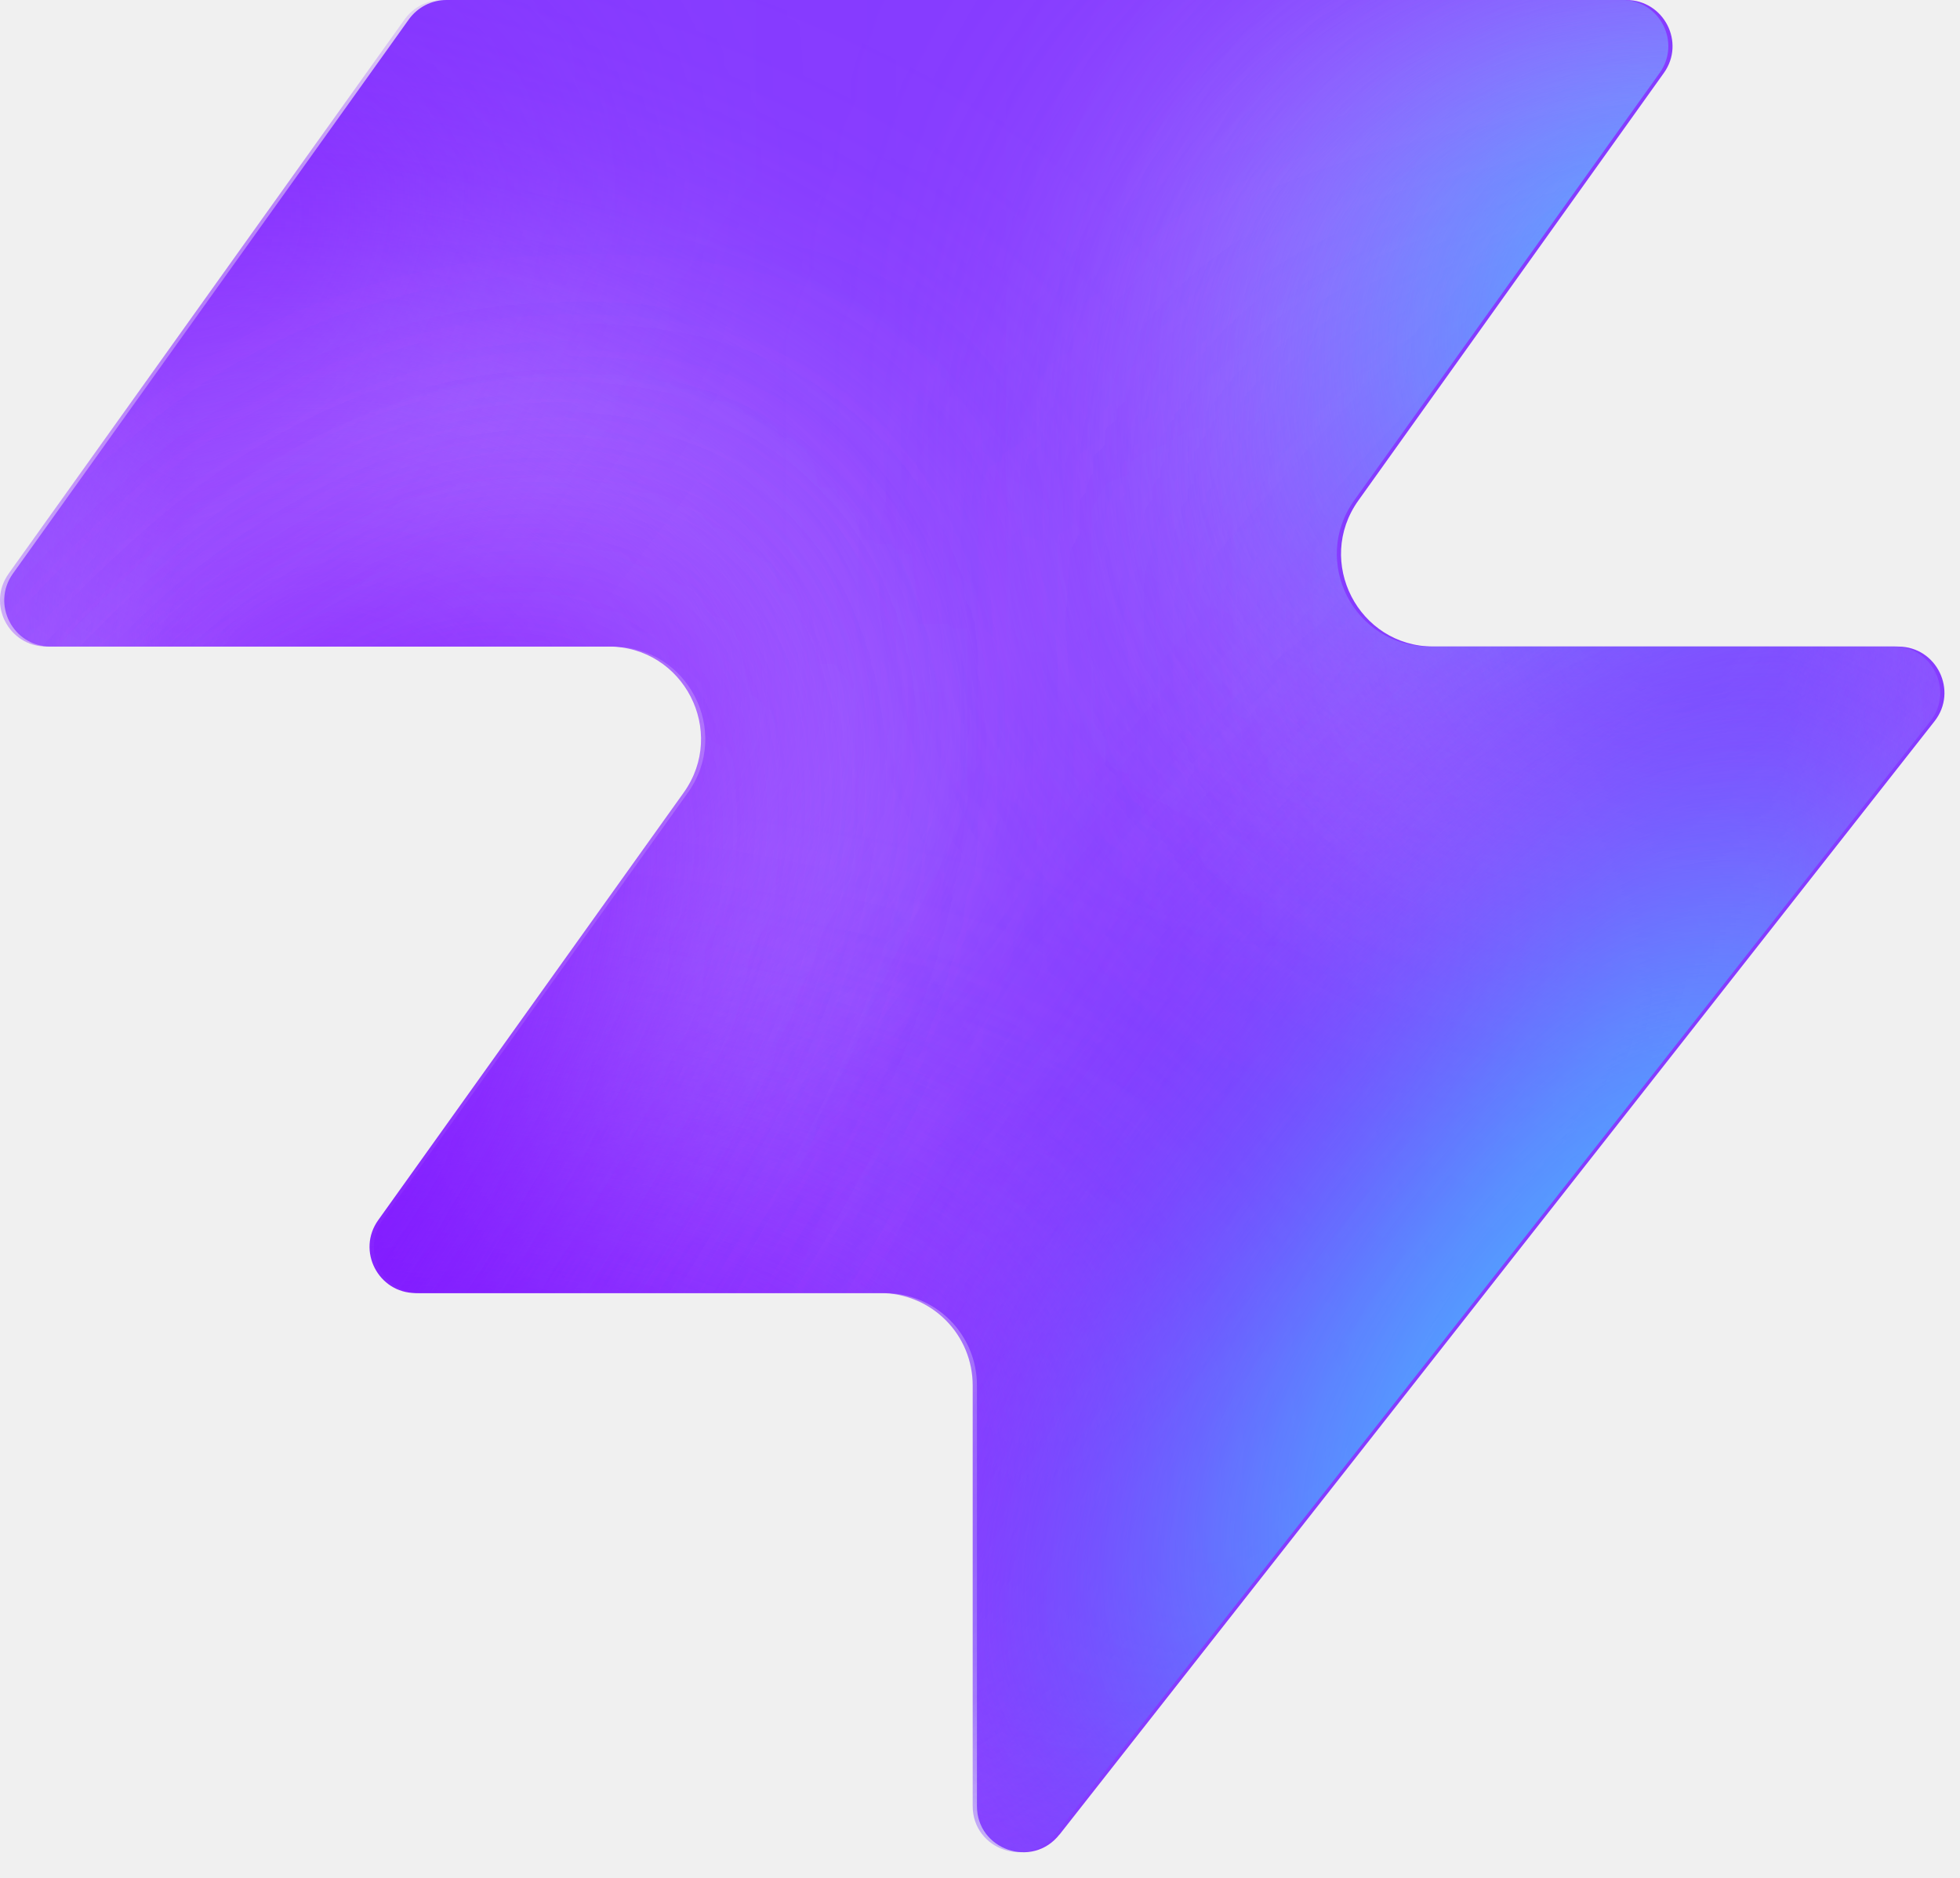
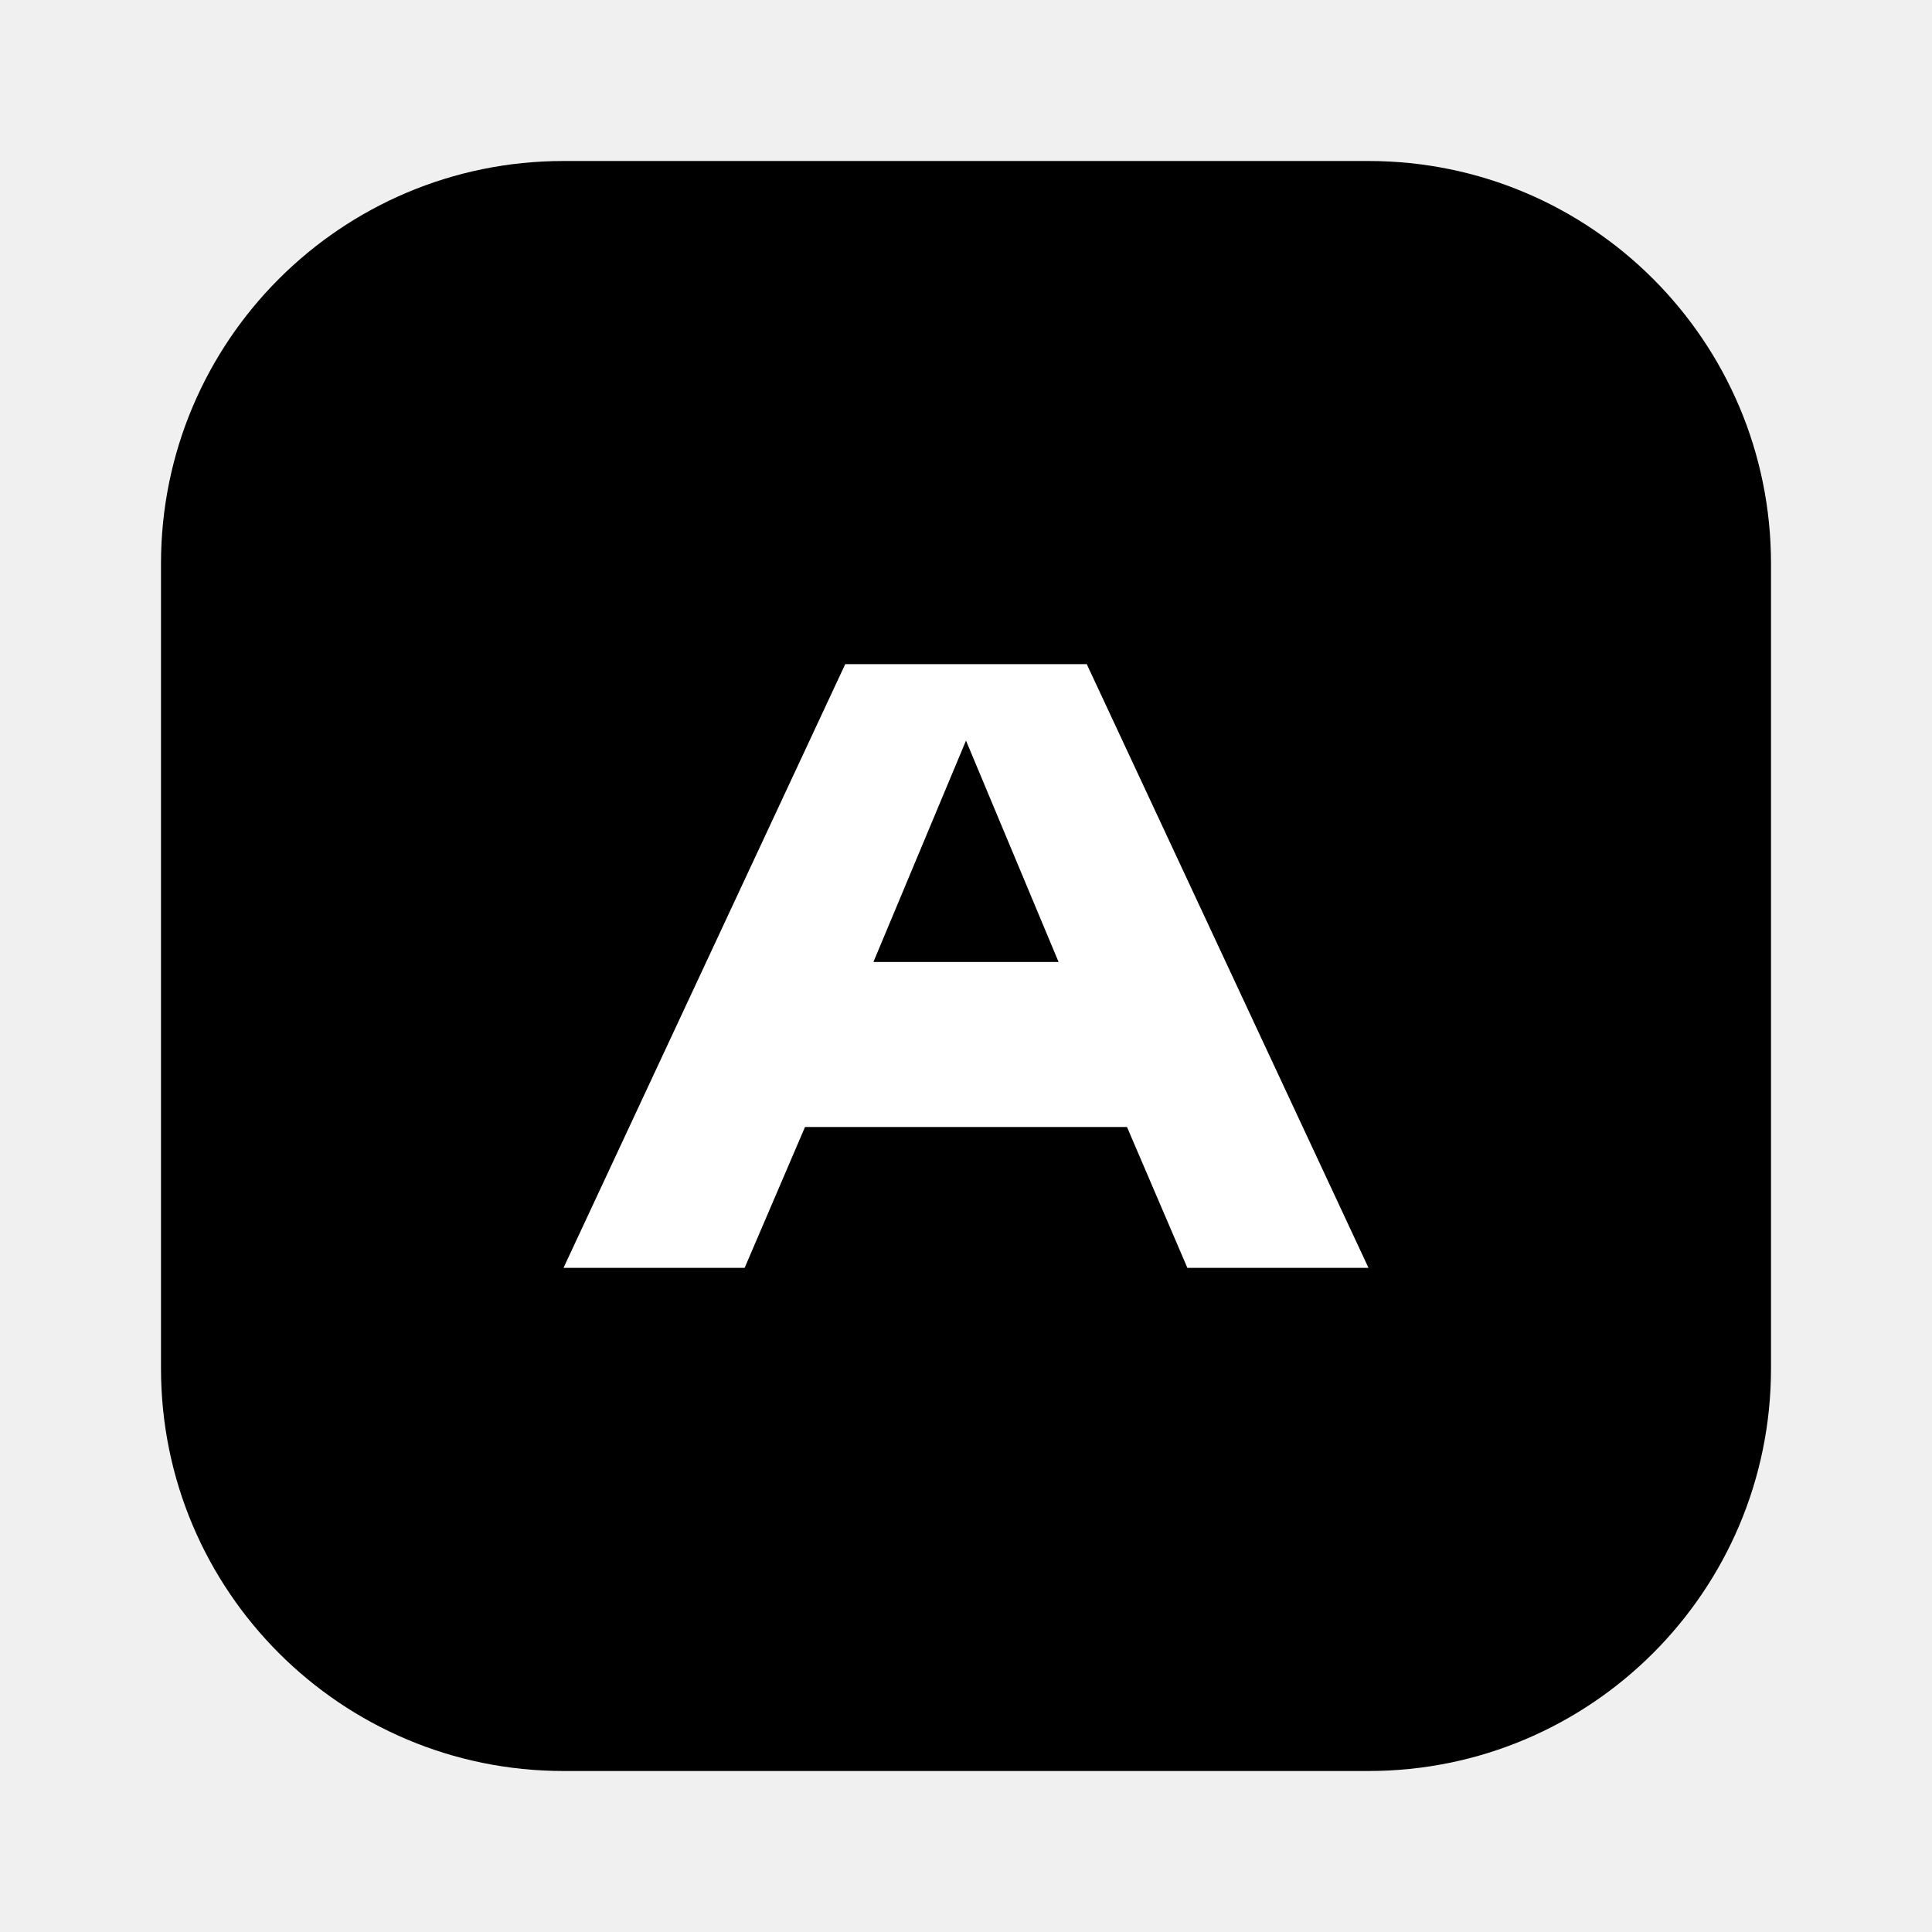
- <svg xmlns="http://www.w3.org/2000/svg" width="48" height="46" fill="none" viewBox="0 0 48 46">
-   <path fill="#863bff" d="M25.946 44.938c-.664.845-2.021.375-2.021-.698V33.937a2.26 2.26 0 0 0-2.262-2.262H10.287c-.92 0-1.456-1.04-.92-1.788l7.48-10.471c1.07-1.497 0-3.578-1.842-3.578H1.237c-.92 0-1.456-1.04-.92-1.788L10.013.474c.214-.297.556-.474.92-.474h28.894c.92 0 1.456 1.04.92 1.788l-7.48 10.471c-1.07 1.498 0 3.579 1.842 3.579h11.377c.943 0 1.473 1.088.89 1.83L25.947 44.94z" style="fill:#863bff;fill:color(display-p3 .525 .23 1);fill-opacity:1" />
-   <mask id="a" width="48" height="46" x="0" y="0" maskUnits="userSpaceOnUse" style="mask-type:alpha">
-     <path fill="#000" d="M25.842 44.938c-.664.844-2.021.375-2.021-.698V33.937a2.26 2.26 0 0 0-2.262-2.262H10.183c-.92 0-1.456-1.04-.92-1.788l7.48-10.471c1.07-1.498 0-3.579-1.842-3.579H1.133c-.92 0-1.456-1.04-.92-1.787L9.91.473c.214-.297.556-.474.92-.474h28.894c.92 0 1.456 1.04.92 1.788l-7.48 10.471c-1.07 1.498 0 3.578 1.842 3.578h11.377c.943 0 1.473 1.088.89 1.832L25.843 44.94z" style="fill:#000;fill-opacity:1" />
-   </mask>
-   <g mask="url(#a)">
-     <g filter="url(#b)">
-       <ellipse cx="5.508" cy="14.704" fill="#ede6ff" rx="5.508" ry="14.704" style="fill:#ede6ff;fill:color(display-p3 .927 .903 1);fill-opacity:1" transform="matrix(.00324 1 1 -.00324 -4.47 31.516)" />
-     </g>
-     <g filter="url(#c)">
-       <ellipse cx="10.399" cy="29.851" fill="#ede6ff" rx="10.399" ry="29.851" style="fill:#ede6ff;fill:color(display-p3 .927 .903 1);fill-opacity:1" transform="matrix(.00324 1 1 -.00324 -39.328 7.883)" />
-     </g>
-     <g filter="url(#d)">
-       <ellipse cx="5.508" cy="30.487" fill="#7e14ff" rx="5.508" ry="30.487" style="fill:#7e14ff;fill:color(display-p3 .492 .077 1);fill-opacity:1" transform="rotate(89.814 -25.913 -14.639)scale(1 -1)" />
-     </g>
-     <g filter="url(#e)">
-       <ellipse cx="5.508" cy="30.599" fill="#7e14ff" rx="5.508" ry="30.599" style="fill:#7e14ff;fill:color(display-p3 .492 .077 1);fill-opacity:1" transform="rotate(89.814 -32.644 -3.334)scale(1 -1)" />
-     </g>
-     <g filter="url(#f)">
-       <ellipse cx="5.508" cy="30.599" fill="#7e14ff" rx="5.508" ry="30.599" style="fill:#7e14ff;fill:color(display-p3 .492 .077 1);fill-opacity:1" transform="matrix(.00324 1 1 -.00324 -34.34 30.47)" />
-     </g>
-     <g filter="url(#g)">
-       <ellipse cx="14.072" cy="22.078" fill="#ede6ff" rx="14.072" ry="22.078" style="fill:#ede6ff;fill:color(display-p3 .927 .903 1);fill-opacity:1" transform="rotate(93.35 24.506 48.493)scale(-1 1)" />
-     </g>
-     <g filter="url(#h)">
-       <ellipse cx="3.47" cy="21.501" fill="#7e14ff" rx="3.47" ry="21.501" style="fill:#7e14ff;fill:color(display-p3 .492 .077 1);fill-opacity:1" transform="rotate(89.009 28.708 47.59)scale(-1 1)" />
-     </g>
-     <g filter="url(#i)">
-       <ellipse cx="3.47" cy="21.501" fill="#7e14ff" rx="3.47" ry="21.501" style="fill:#7e14ff;fill:color(display-p3 .492 .077 1);fill-opacity:1" transform="rotate(89.009 28.708 47.59)scale(-1 1)" />
-     </g>
-     <g filter="url(#j)">
-       <ellipse cx=".387" cy="8.972" fill="#7e14ff" rx="4.407" ry="29.108" style="fill:#7e14ff;fill:color(display-p3 .492 .077 1);fill-opacity:1" transform="rotate(39.51 .387 8.972)" />
-     </g>
-     <g filter="url(#k)">
-       <ellipse cx="47.523" cy="-6.092" fill="#7e14ff" rx="4.407" ry="29.108" style="fill:#7e14ff;fill:color(display-p3 .492 .077 1);fill-opacity:1" transform="rotate(37.892 47.523 -6.092)" />
-     </g>
-     <g filter="url(#l)">
-       <ellipse cx="41.412" cy="6.333" fill="#47bfff" rx="5.971" ry="9.665" style="fill:#47bfff;fill:color(display-p3 .28 .748 1);fill-opacity:1" transform="rotate(37.892 41.412 6.333)" />
-     </g>
-     <g filter="url(#m)">
-       <ellipse cx="-1.879" cy="38.332" fill="#7e14ff" rx="4.407" ry="29.108" style="fill:#7e14ff;fill:color(display-p3 .492 .077 1);fill-opacity:1" transform="rotate(37.892 -1.88 38.332)" />
-     </g>
-     <g filter="url(#n)">
-       <ellipse cx="-1.879" cy="38.332" fill="#7e14ff" rx="4.407" ry="29.108" style="fill:#7e14ff;fill:color(display-p3 .492 .077 1);fill-opacity:1" transform="rotate(37.892 -1.88 38.332)" />
-     </g>
-     <g filter="url(#o)">
-       <ellipse cx="35.651" cy="29.907" fill="#7e14ff" rx="4.407" ry="29.108" style="fill:#7e14ff;fill:color(display-p3 .492 .077 1);fill-opacity:1" transform="rotate(37.892 35.651 29.907)" />
-     </g>
-     <g filter="url(#p)">
-       <ellipse cx="38.418" cy="32.4" fill="#47bfff" rx="5.971" ry="15.297" style="fill:#47bfff;fill:color(display-p3 .28 .748 1);fill-opacity:1" transform="rotate(37.892 38.418 32.4)" />
-     </g>
-   </g>
-   <defs>
-     <filter id="b" width="60.045" height="41.654" x="-19.77" y="16.149" color-interpolation-filters="sRGB" filterUnits="userSpaceOnUse">
-       <feFlood flood-opacity="0" result="BackgroundImageFix" />
-       <feBlend in="SourceGraphic" in2="BackgroundImageFix" result="shape" />
-       <feGaussianBlur result="effect1_foregroundBlur_2002_17158" stdDeviation="7.659" />
-     </filter>
-     <filter id="c" width="90.34" height="51.437" x="-54.613" y="-7.533" color-interpolation-filters="sRGB" filterUnits="userSpaceOnUse">
-       <feFlood flood-opacity="0" result="BackgroundImageFix" />
-       <feBlend in="SourceGraphic" in2="BackgroundImageFix" result="shape" />
-       <feGaussianBlur result="effect1_foregroundBlur_2002_17158" stdDeviation="7.659" />
-     </filter>
-     <filter id="d" width="79.355" height="29.4" x="-49.64" y="2.03" color-interpolation-filters="sRGB" filterUnits="userSpaceOnUse">
-       <feFlood flood-opacity="0" result="BackgroundImageFix" />
-       <feBlend in="SourceGraphic" in2="BackgroundImageFix" result="shape" />
-       <feGaussianBlur result="effect1_foregroundBlur_2002_17158" stdDeviation="4.596" />
-     </filter>
-     <filter id="e" width="79.579" height="29.4" x="-45.045" y="20.029" color-interpolation-filters="sRGB" filterUnits="userSpaceOnUse">
-       <feFlood flood-opacity="0" result="BackgroundImageFix" />
-       <feBlend in="SourceGraphic" in2="BackgroundImageFix" result="shape" />
-       <feGaussianBlur result="effect1_foregroundBlur_2002_17158" stdDeviation="4.596" />
-     </filter>
-     <filter id="f" width="79.579" height="29.4" x="-43.513" y="21.178" color-interpolation-filters="sRGB" filterUnits="userSpaceOnUse">
-       <feFlood flood-opacity="0" result="BackgroundImageFix" />
-       <feBlend in="SourceGraphic" in2="BackgroundImageFix" result="shape" />
-       <feGaussianBlur result="effect1_foregroundBlur_2002_17158" stdDeviation="4.596" />
-     </filter>
-     <filter id="g" width="74.749" height="58.852" x="15.756" y="-17.901" color-interpolation-filters="sRGB" filterUnits="userSpaceOnUse">
-       <feFlood flood-opacity="0" result="BackgroundImageFix" />
-       <feBlend in="SourceGraphic" in2="BackgroundImageFix" result="shape" />
-       <feGaussianBlur result="effect1_foregroundBlur_2002_17158" stdDeviation="7.659" />
-     </filter>
-     <filter id="h" width="61.377" height="25.362" x="23.548" y="2.284" color-interpolation-filters="sRGB" filterUnits="userSpaceOnUse">
-       <feFlood flood-opacity="0" result="BackgroundImageFix" />
-       <feBlend in="SourceGraphic" in2="BackgroundImageFix" result="shape" />
-       <feGaussianBlur result="effect1_foregroundBlur_2002_17158" stdDeviation="4.596" />
-     </filter>
-     <filter id="i" width="61.377" height="25.362" x="23.548" y="2.284" color-interpolation-filters="sRGB" filterUnits="userSpaceOnUse">
-       <feFlood flood-opacity="0" result="BackgroundImageFix" />
-       <feBlend in="SourceGraphic" in2="BackgroundImageFix" result="shape" />
-       <feGaussianBlur result="effect1_foregroundBlur_2002_17158" stdDeviation="4.596" />
-     </filter>
-     <filter id="j" width="56.045" height="63.649" x="-27.636" y="-22.853" color-interpolation-filters="sRGB" filterUnits="userSpaceOnUse">
-       <feFlood flood-opacity="0" result="BackgroundImageFix" />
-       <feBlend in="SourceGraphic" in2="BackgroundImageFix" result="shape" />
-       <feGaussianBlur result="effect1_foregroundBlur_2002_17158" stdDeviation="4.596" />
-     </filter>
-     <filter id="k" width="54.814" height="64.646" x="20.116" y="-38.415" color-interpolation-filters="sRGB" filterUnits="userSpaceOnUse">
-       <feFlood flood-opacity="0" result="BackgroundImageFix" />
-       <feBlend in="SourceGraphic" in2="BackgroundImageFix" result="shape" />
-       <feGaussianBlur result="effect1_foregroundBlur_2002_17158" stdDeviation="4.596" />
-     </filter>
-     <filter id="l" width="33.541" height="35.313" x="24.641" y="-11.323" color-interpolation-filters="sRGB" filterUnits="userSpaceOnUse">
-       <feFlood flood-opacity="0" result="BackgroundImageFix" />
-       <feBlend in="SourceGraphic" in2="BackgroundImageFix" result="shape" />
-       <feGaussianBlur result="effect1_foregroundBlur_2002_17158" stdDeviation="4.596" />
-     </filter>
-     <filter id="m" width="54.814" height="64.646" x="-29.286" y="6.009" color-interpolation-filters="sRGB" filterUnits="userSpaceOnUse">
-       <feFlood flood-opacity="0" result="BackgroundImageFix" />
-       <feBlend in="SourceGraphic" in2="BackgroundImageFix" result="shape" />
-       <feGaussianBlur result="effect1_foregroundBlur_2002_17158" stdDeviation="4.596" />
-     </filter>
-     <filter id="n" width="54.814" height="64.646" x="-29.286" y="6.009" color-interpolation-filters="sRGB" filterUnits="userSpaceOnUse">
-       <feFlood flood-opacity="0" result="BackgroundImageFix" />
-       <feBlend in="SourceGraphic" in2="BackgroundImageFix" result="shape" />
-       <feGaussianBlur result="effect1_foregroundBlur_2002_17158" stdDeviation="4.596" />
-     </filter>
-     <filter id="o" width="54.814" height="64.646" x="8.244" y="-2.416" color-interpolation-filters="sRGB" filterUnits="userSpaceOnUse">
-       <feFlood flood-opacity="0" result="BackgroundImageFix" />
-       <feBlend in="SourceGraphic" in2="BackgroundImageFix" result="shape" />
-       <feGaussianBlur result="effect1_foregroundBlur_2002_17158" stdDeviation="4.596" />
-     </filter>
-     <filter id="p" width="39.409" height="43.623" x="18.713" y="10.588" color-interpolation-filters="sRGB" filterUnits="userSpaceOnUse">
-       <feFlood flood-opacity="0" result="BackgroundImageFix" />
-       <feBlend in="SourceGraphic" in2="BackgroundImageFix" result="shape" />
-       <feGaussianBlur result="effect1_foregroundBlur_2002_17158" stdDeviation="4.596" />
-     </filter>
-   </defs>
+ <svg xmlns="http://www.w3.org/2000/svg" width="48" height="48" viewBox="0 0 48 48" fill="none">
+   <rect x="4" y="4" width="40" height="40" rx="10" fill="currentColor" />
+   <path d="M14 31.5L21 16.5H27L34 31.5H29.5L28 28H20L18.5 31.5H14ZM21.7 23.9H26.3L24 18.4L21.7 23.9Z" fill="white" />
</svg>
